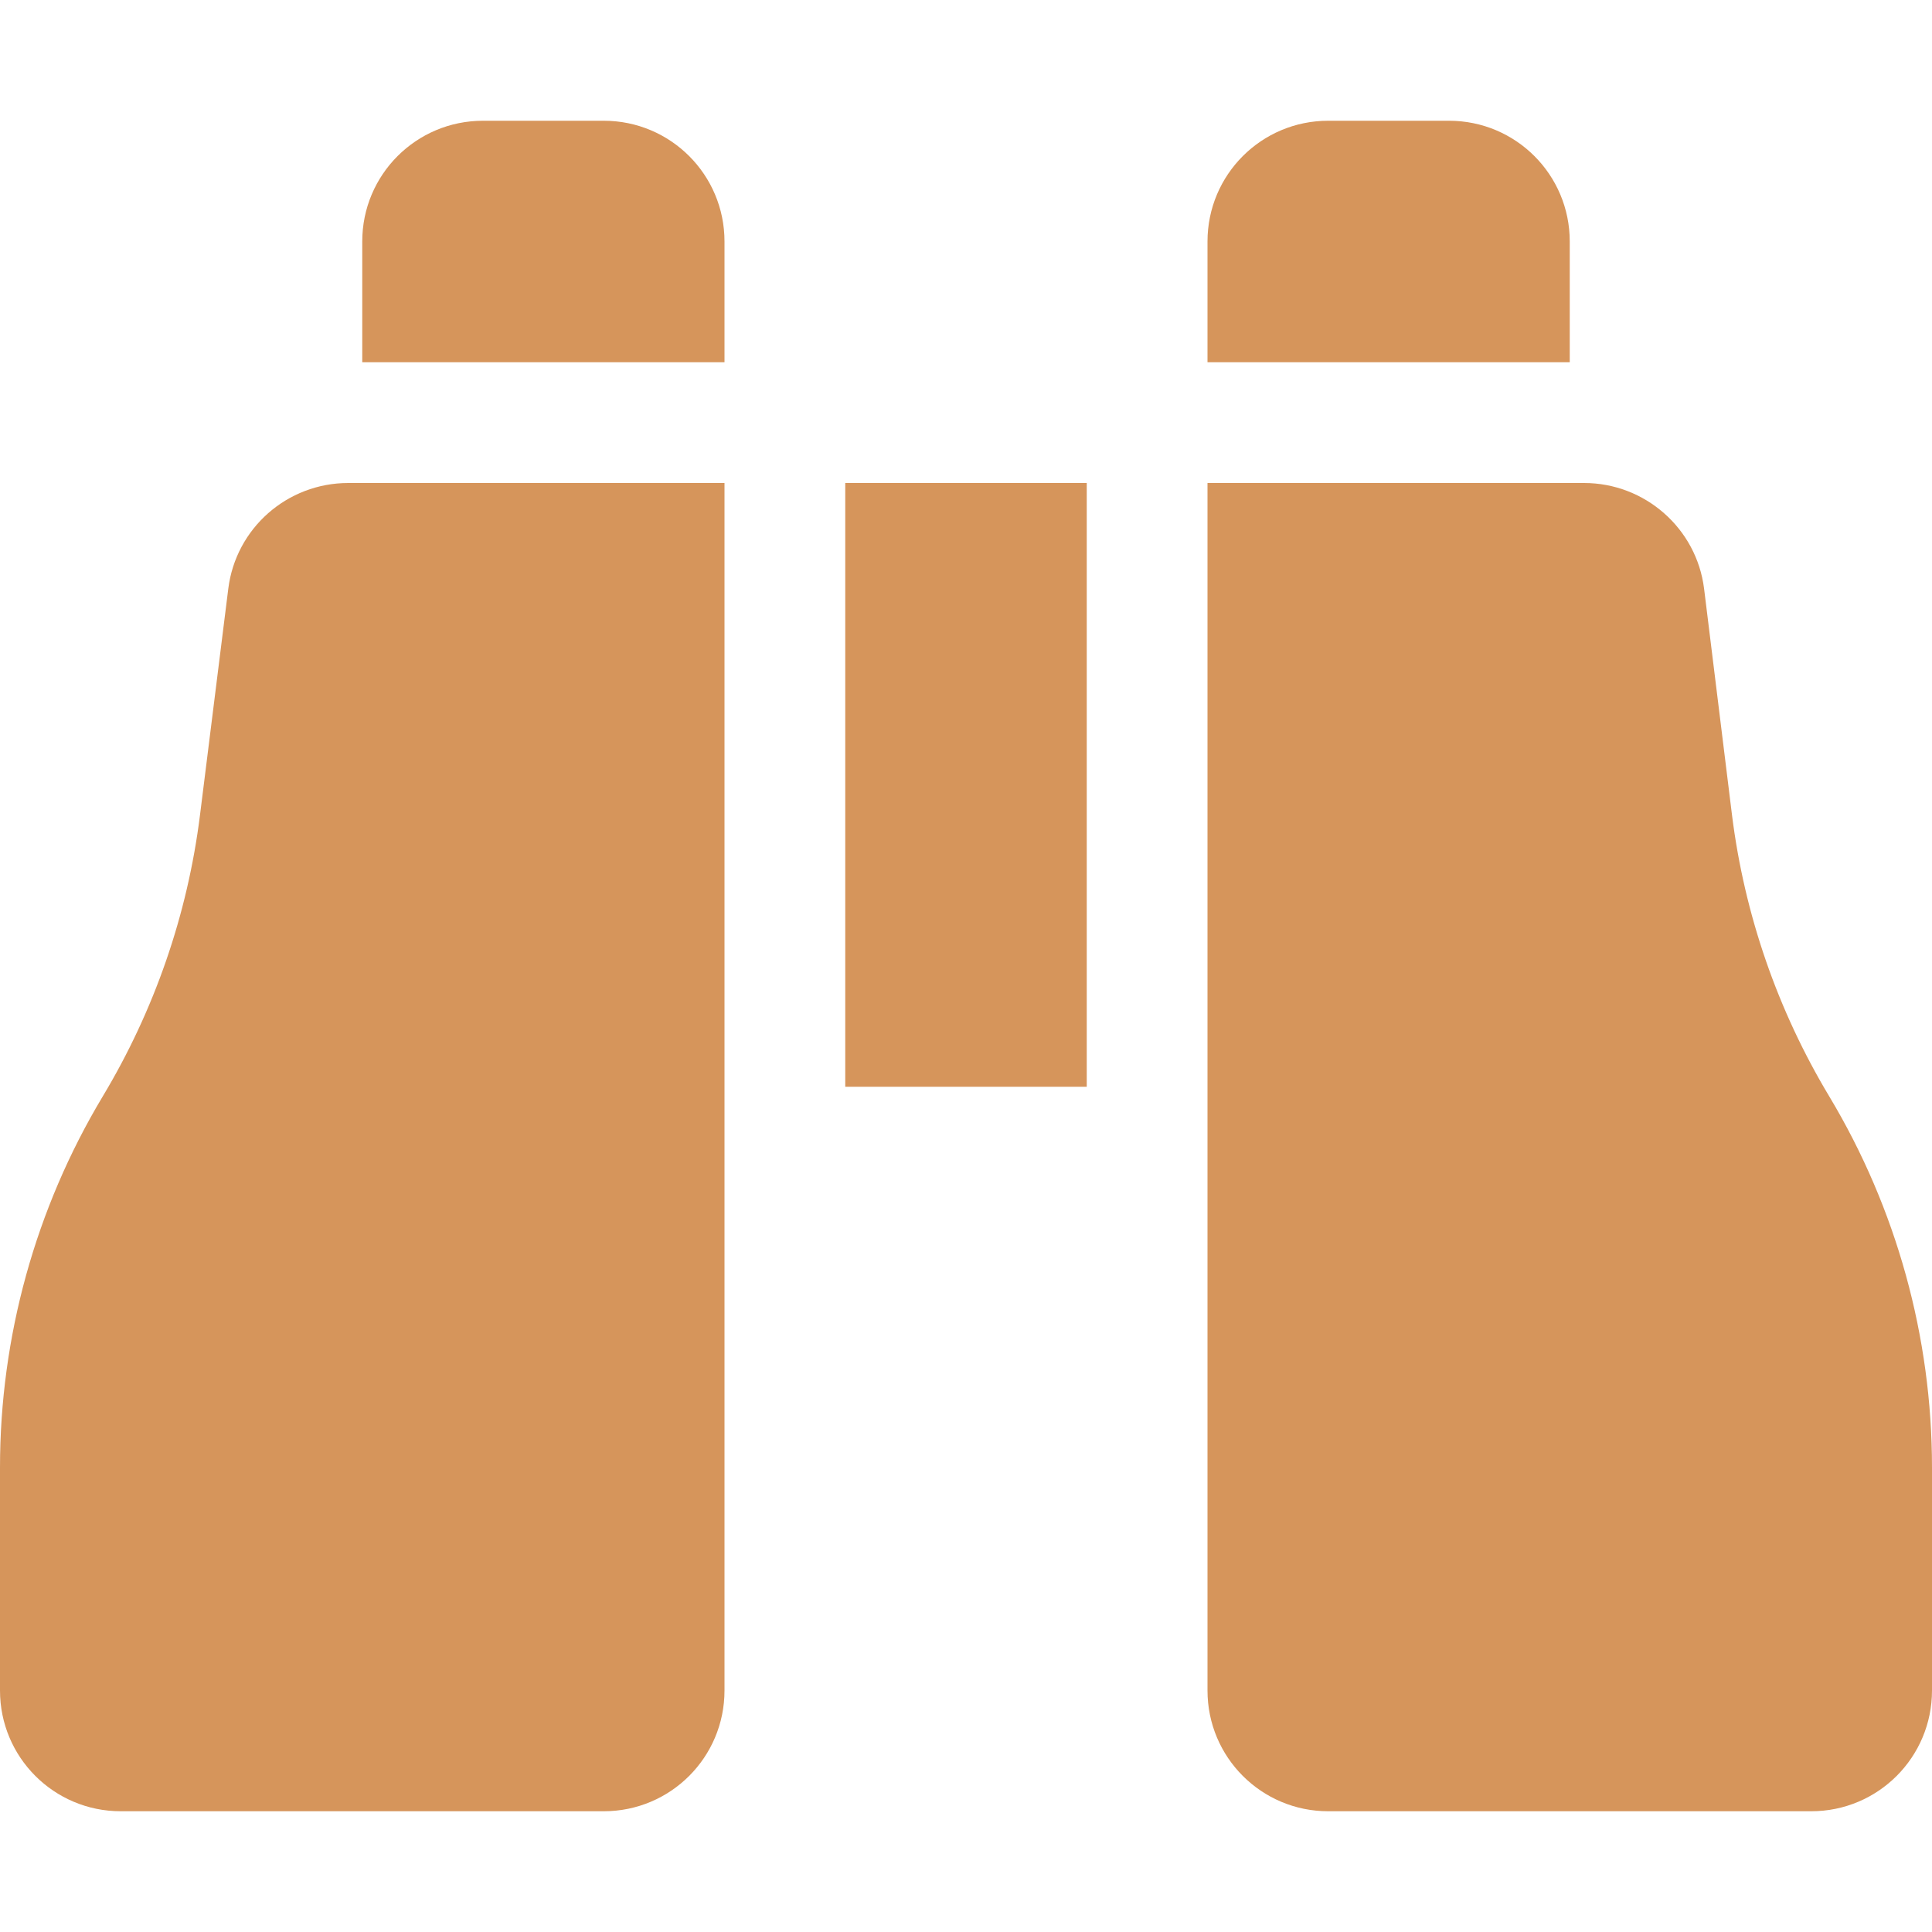
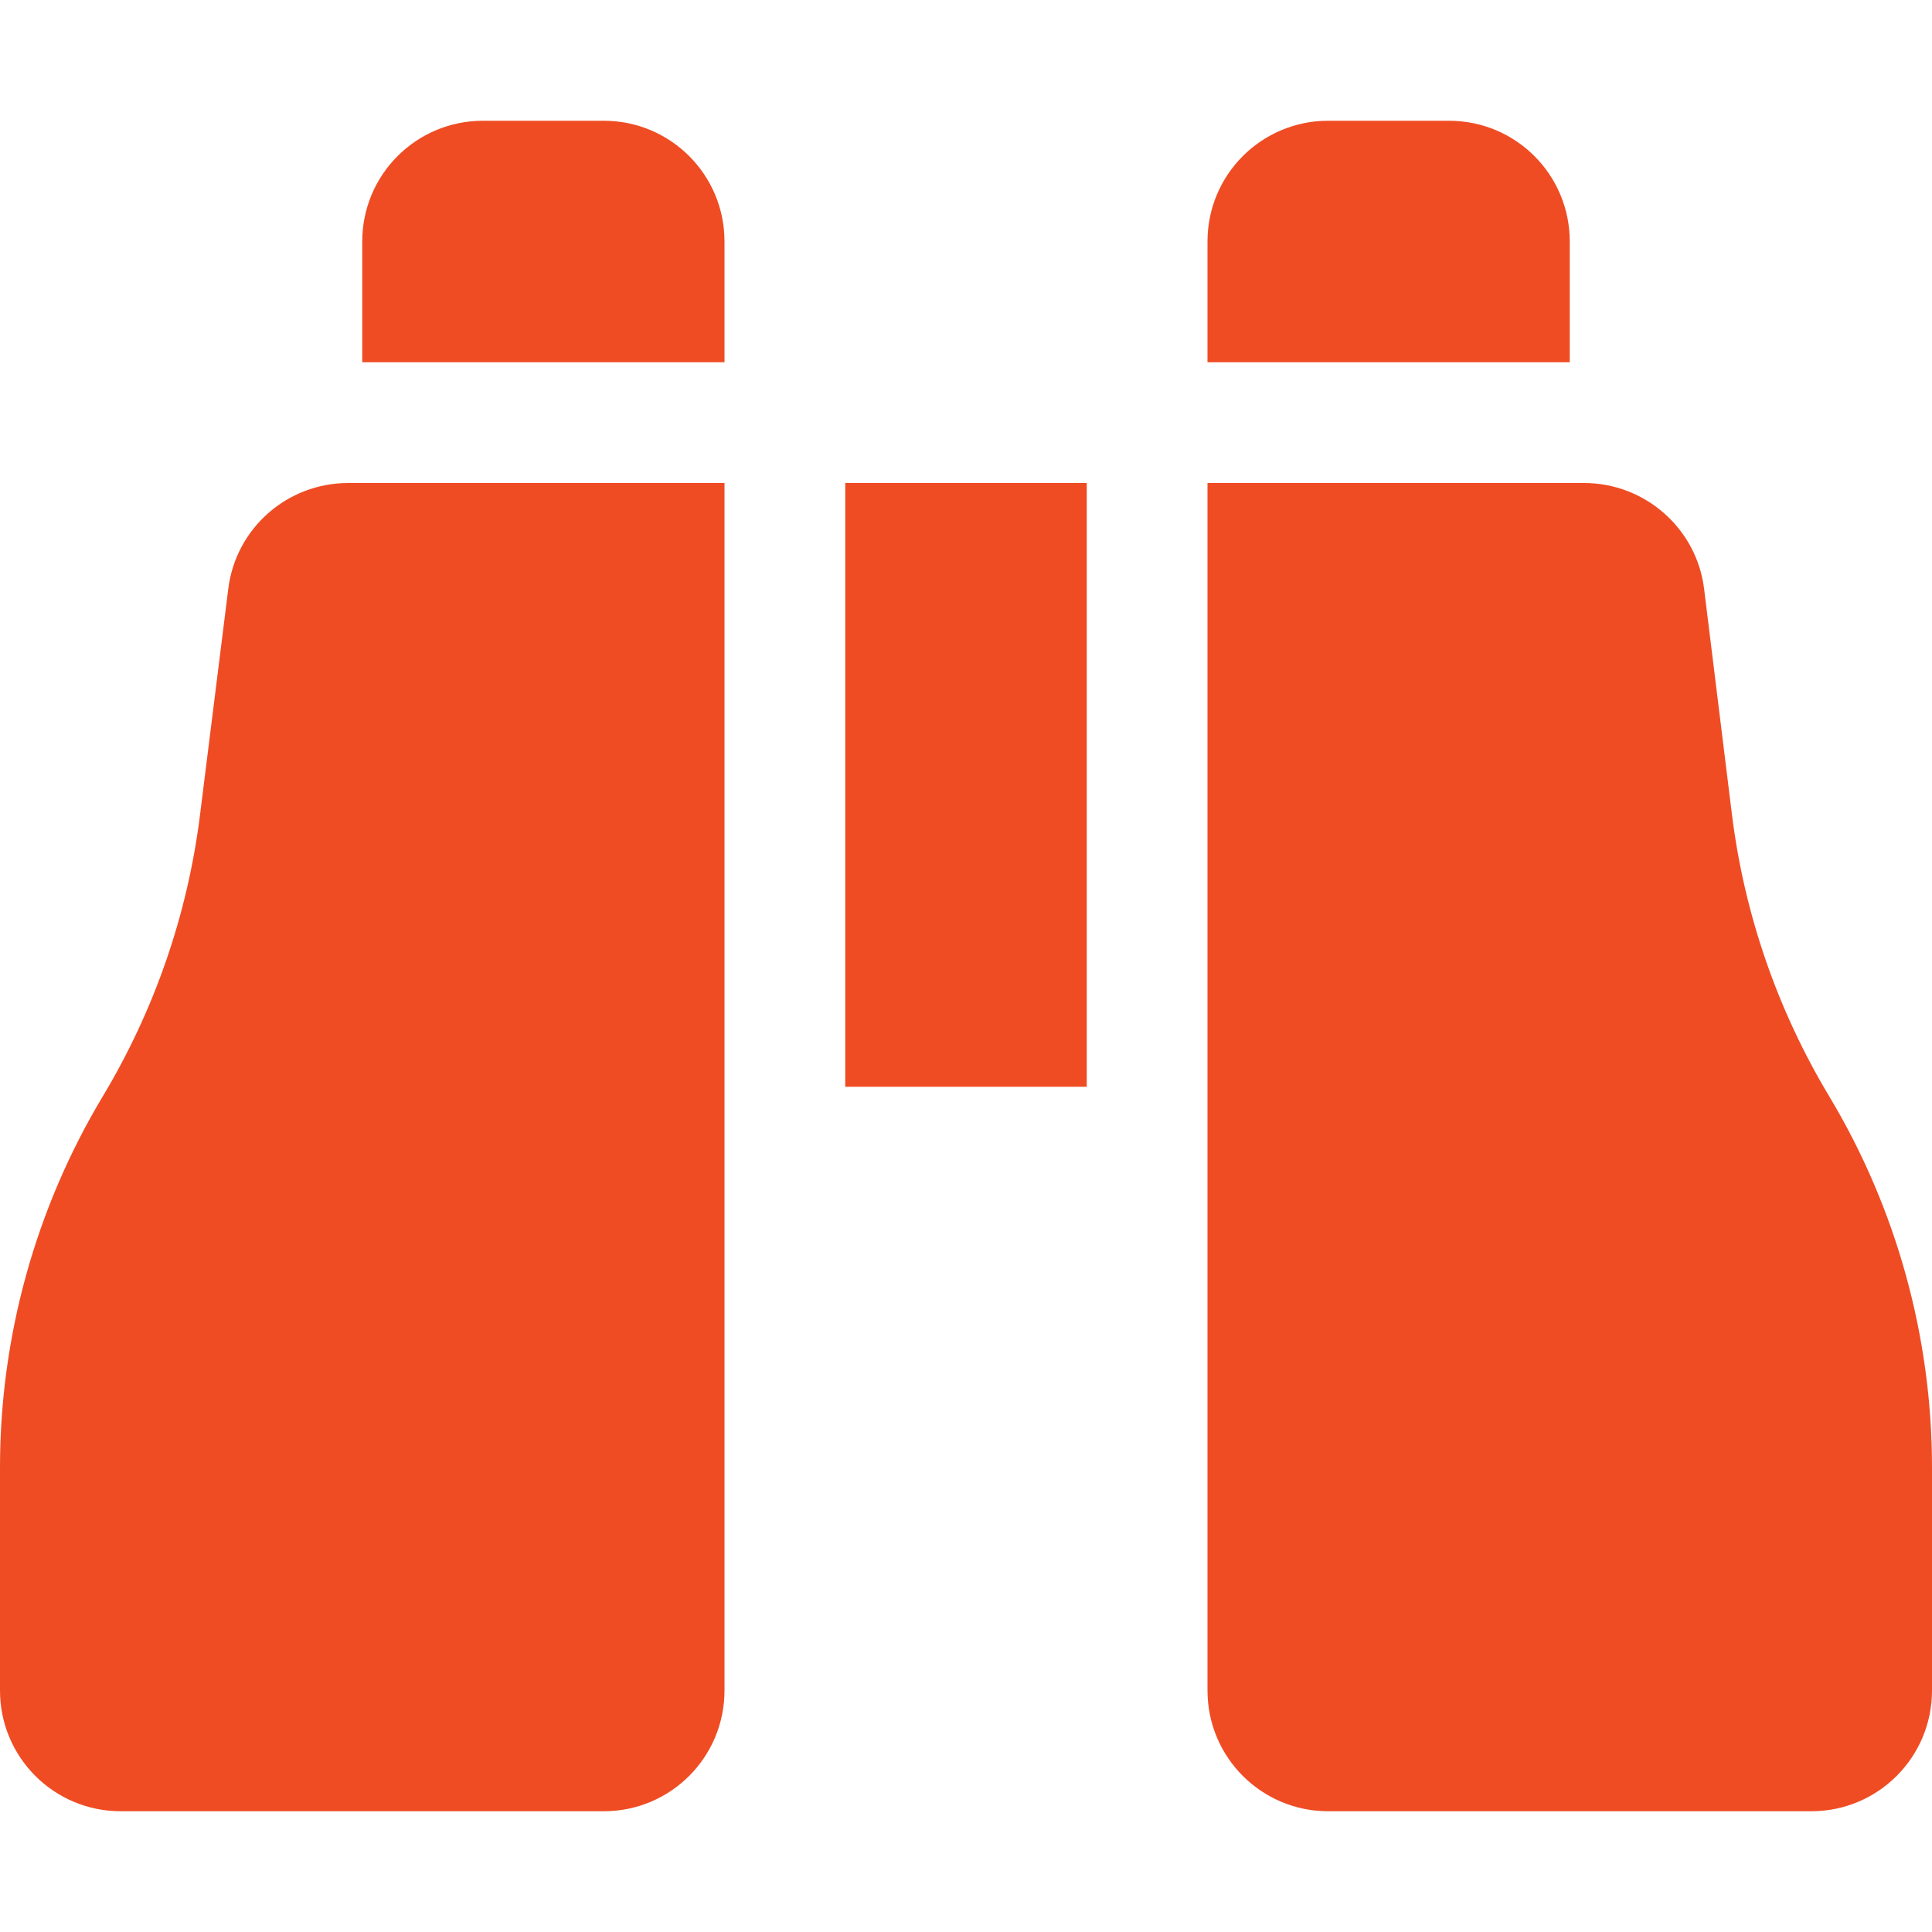
<svg xmlns="http://www.w3.org/2000/svg" viewBox="0 0 512 512">
-   <path fill="#d6955b" d="M128 32l32 0c17.7 0 32 14.3 32 32l0 32L96 96l0-32c0-17.7 14.3-32 32-32zm64 96l0 320c0 17.7-14.3 32-32 32L32 480c-17.7 0-32-14.3-32-32l0-59.1c0-34.6 9.4-68.6 27.2-98.3C40.9 267.8 49.7 242.4 53 216L60.5 156c2-16 15.6-28 31.8-28l99.8 0zm227.8 0c16.1 0 29.8 12 31.8 28L459 216c3.3 26.4 12.1 51.8 25.8 74.6c17.8 29.7 27.2 63.7 27.2 98.3l0 59.1c0 17.7-14.3 32-32 32l-128 0c-17.7 0-32-14.3-32-32l0-320 99.8 0zM320 64c0-17.7 14.3-32 32-32l32 0c17.7 0 32 14.3 32 32l0 32-96 0 0-32zm-32 64l0 160-64 0 0-160 64 0z" />
+   <path fill="#ef4c24" d="M128 32l32 0c17.7 0 32 14.3 32 32l0 32L96 96l0-32c0-17.7 14.3-32 32-32zm64 96l0 320c0 17.7-14.3 32-32 32L32 480c-17.7 0-32-14.3-32-32l0-59.1c0-34.6 9.4-68.6 27.2-98.3C40.9 267.8 49.7 242.4 53 216L60.5 156c2-16 15.6-28 31.8-28l99.8 0zm227.8 0c16.1 0 29.8 12 31.8 28L459 216c3.3 26.4 12.1 51.8 25.8 74.6c17.8 29.7 27.2 63.7 27.2 98.3l0 59.1c0 17.7-14.3 32-32 32l-128 0c-17.7 0-32-14.3-32-32l0-320 99.8 0zM320 64c0-17.7 14.3-32 32-32l32 0c17.7 0 32 14.3 32 32l0 32-96 0 0-32zm-32 64l0 160-64 0 0-160 64 0z" />
</svg>
